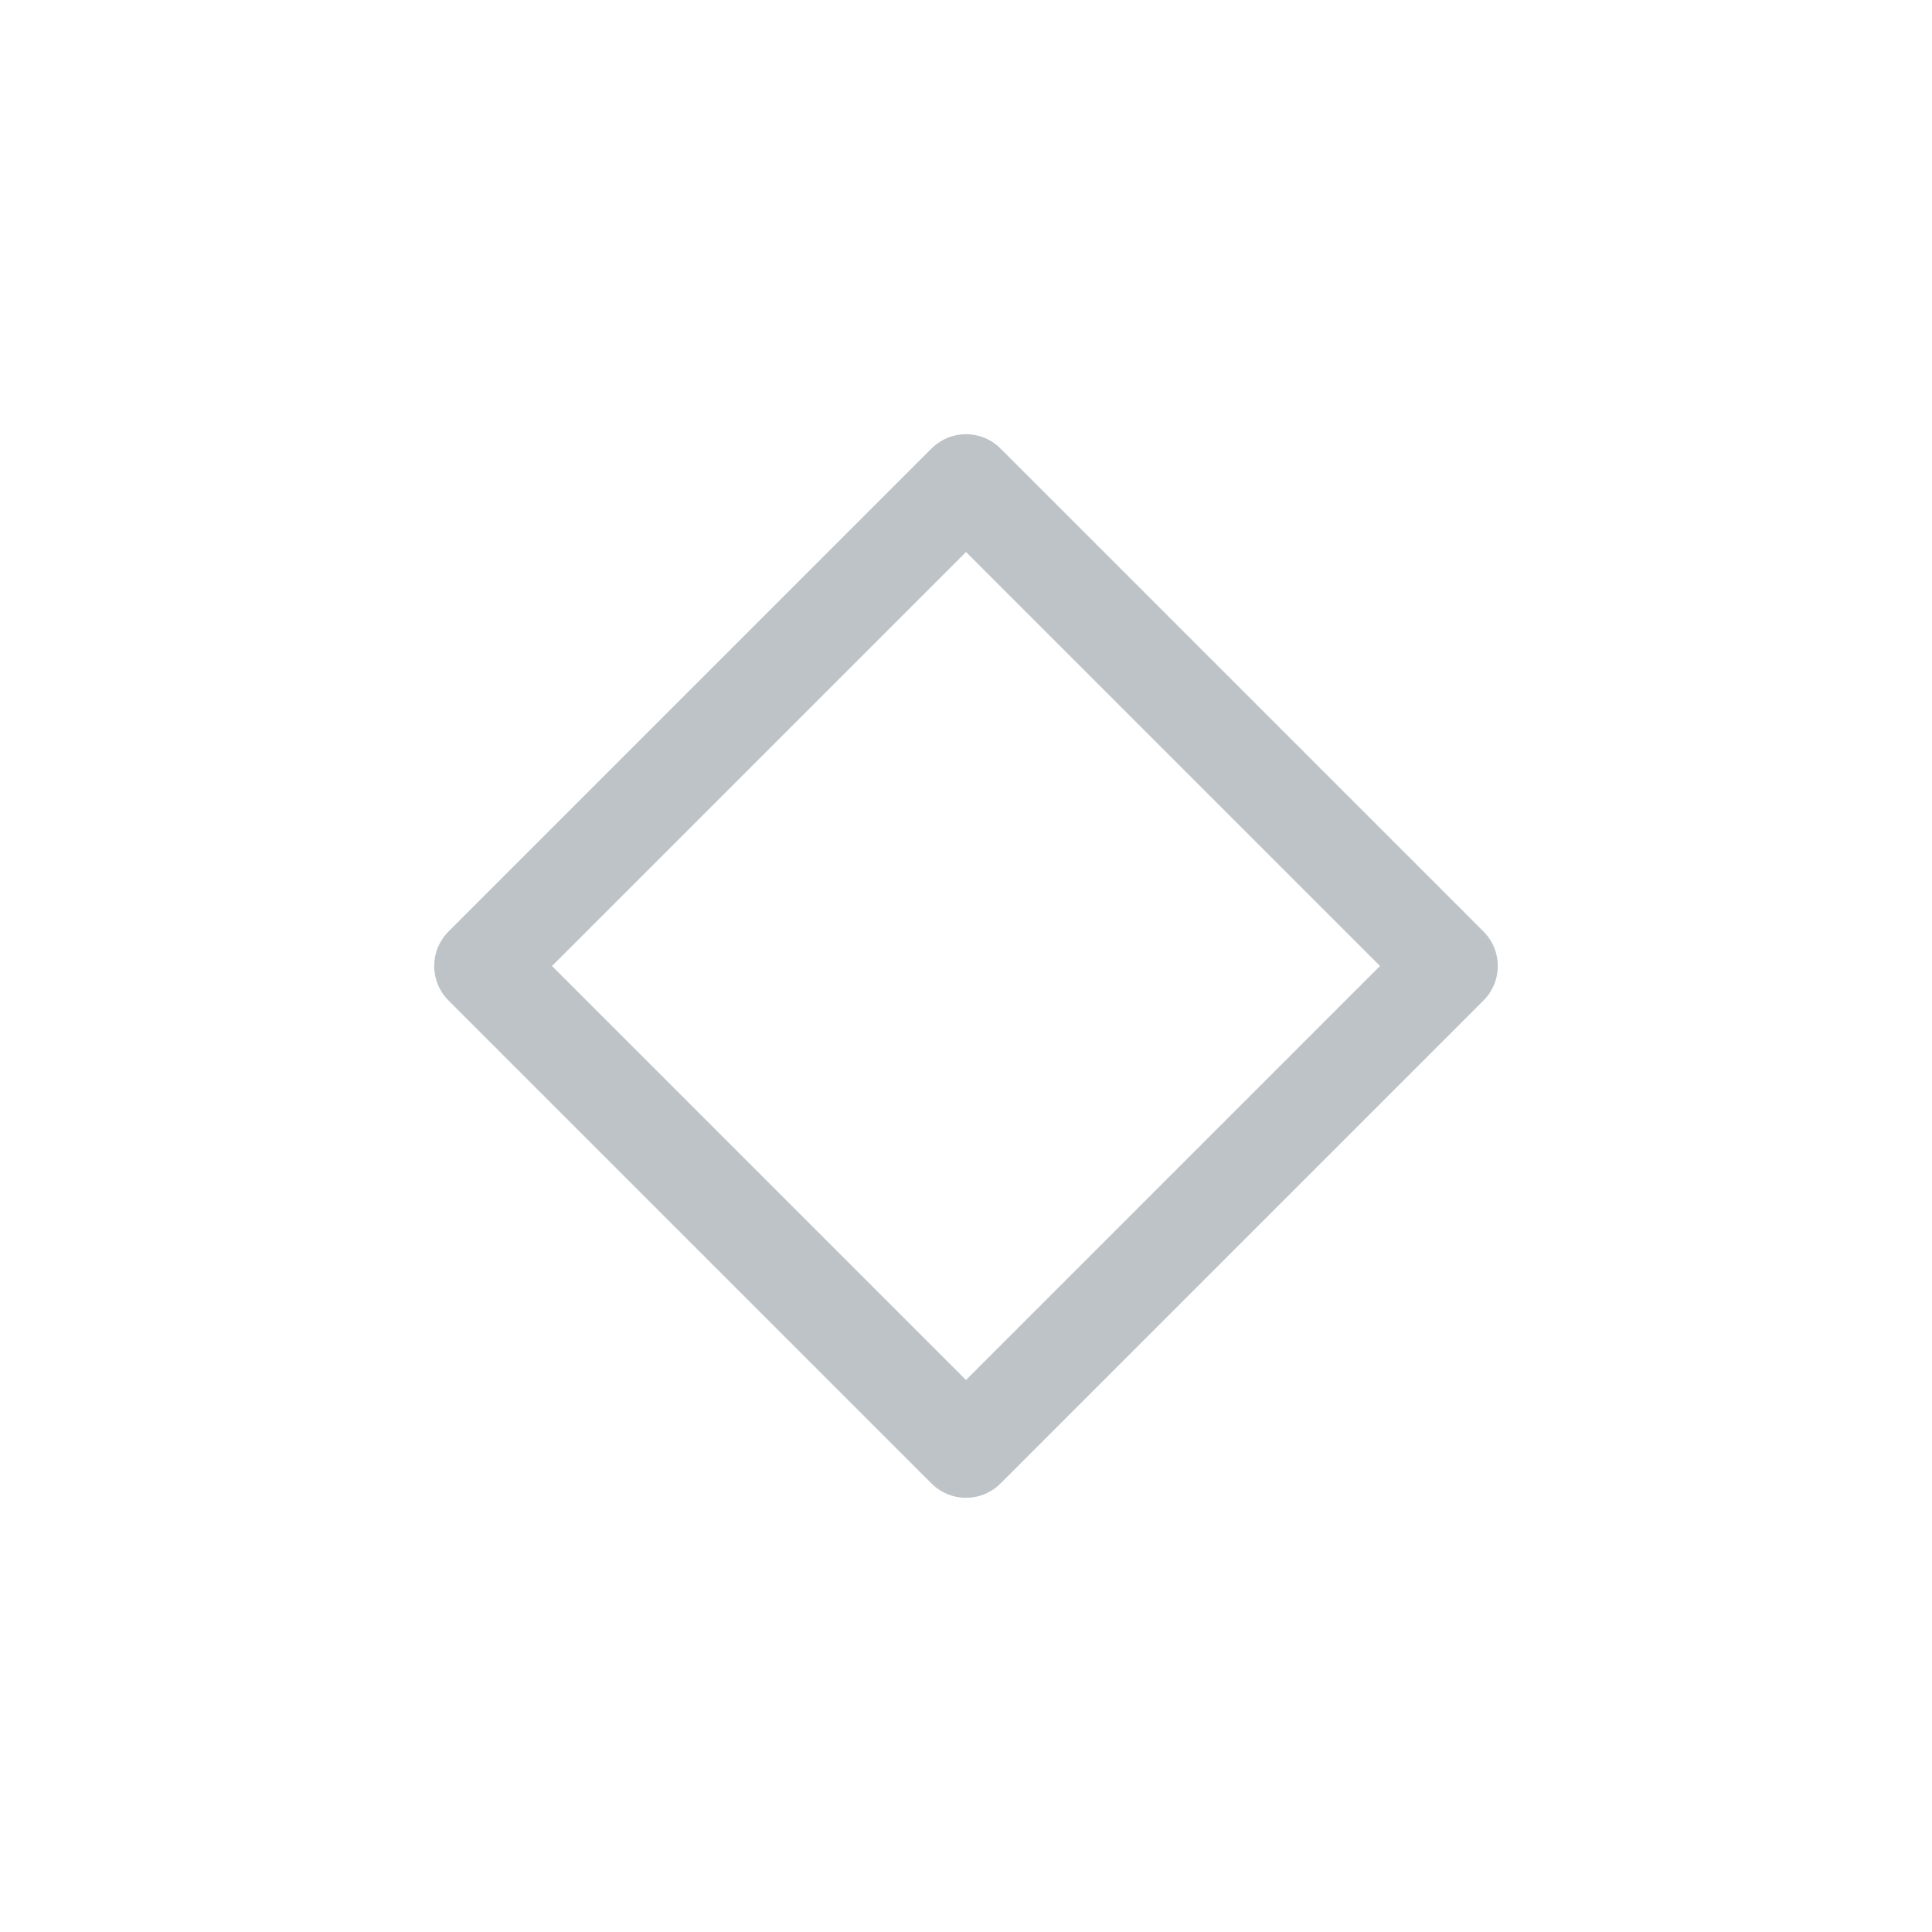
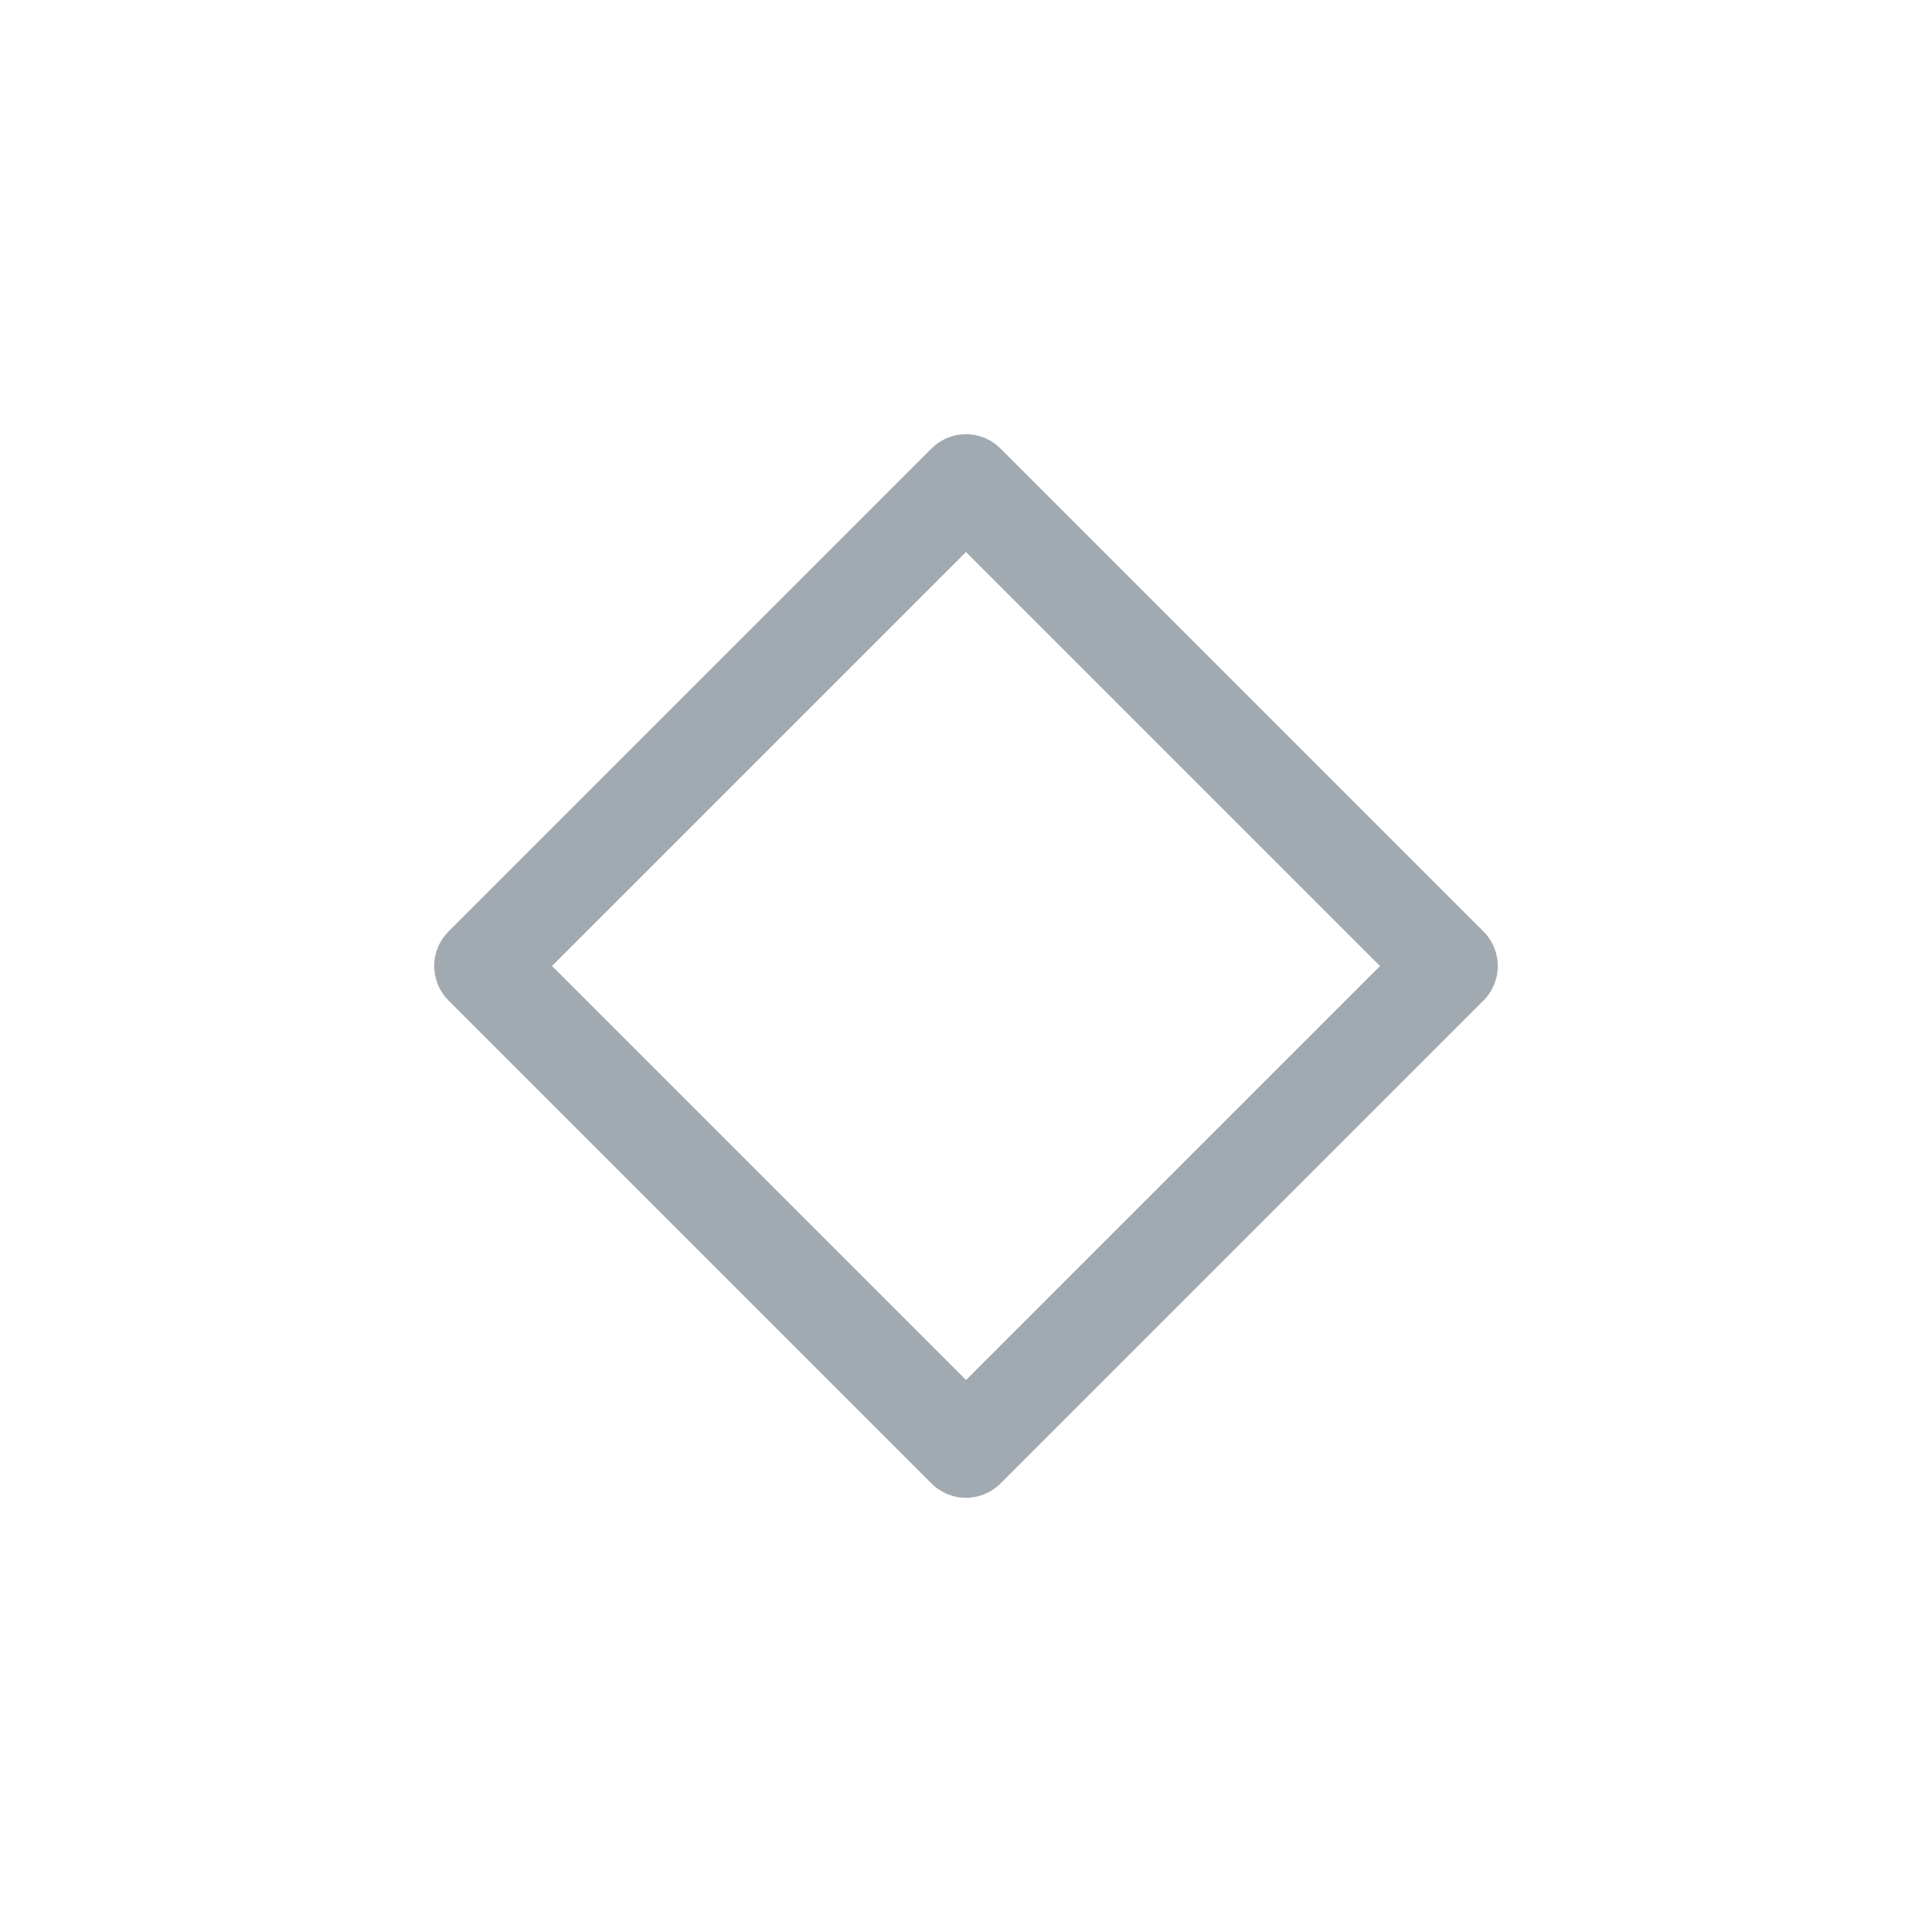
<svg xmlns="http://www.w3.org/2000/svg" viewBox="0 0 50 50" version="1.2" baseProfile="tiny">
  <defs>
</defs>
  <g fill="none" stroke="black" stroke-width="1" fill-rule="evenodd" stroke-linecap="square" stroke-linejoin="bevel">
-     <g fill="none" stroke="#bdc3c7" stroke-opacity="1" stroke-width="1.01" stroke-linecap="round" stroke-linejoin="round" transform="matrix(2.5,0,0,2.5,2.5,2.5)" font-family="Hurmit Nerd Font" font-size="12" font-weight="300" font-style="normal">
+     <g fill="none" stroke="#a1a9b1" stroke-opacity="1" stroke-width="1.01" stroke-linecap="round" stroke-linejoin="round" transform="matrix(2.5,0,0,2.5,2.5,2.5)" font-family="Hurmit Nerd Font" font-size="12" font-weight="300" font-style="normal">
      <path vector-effect="none" fill-rule="evenodd" d="M4,9 L9,4 L14,9 L9,14 L4,9" />
    </g>
    <g fill="none" stroke="#000000" stroke-opacity="1" stroke-width="1" stroke-linecap="square" stroke-linejoin="bevel" transform="matrix(1,0,0,1,0,0)" font-family="Hurmit Nerd Font" font-size="12" font-weight="300" font-style="normal">
</g>
  </g>
</svg>
